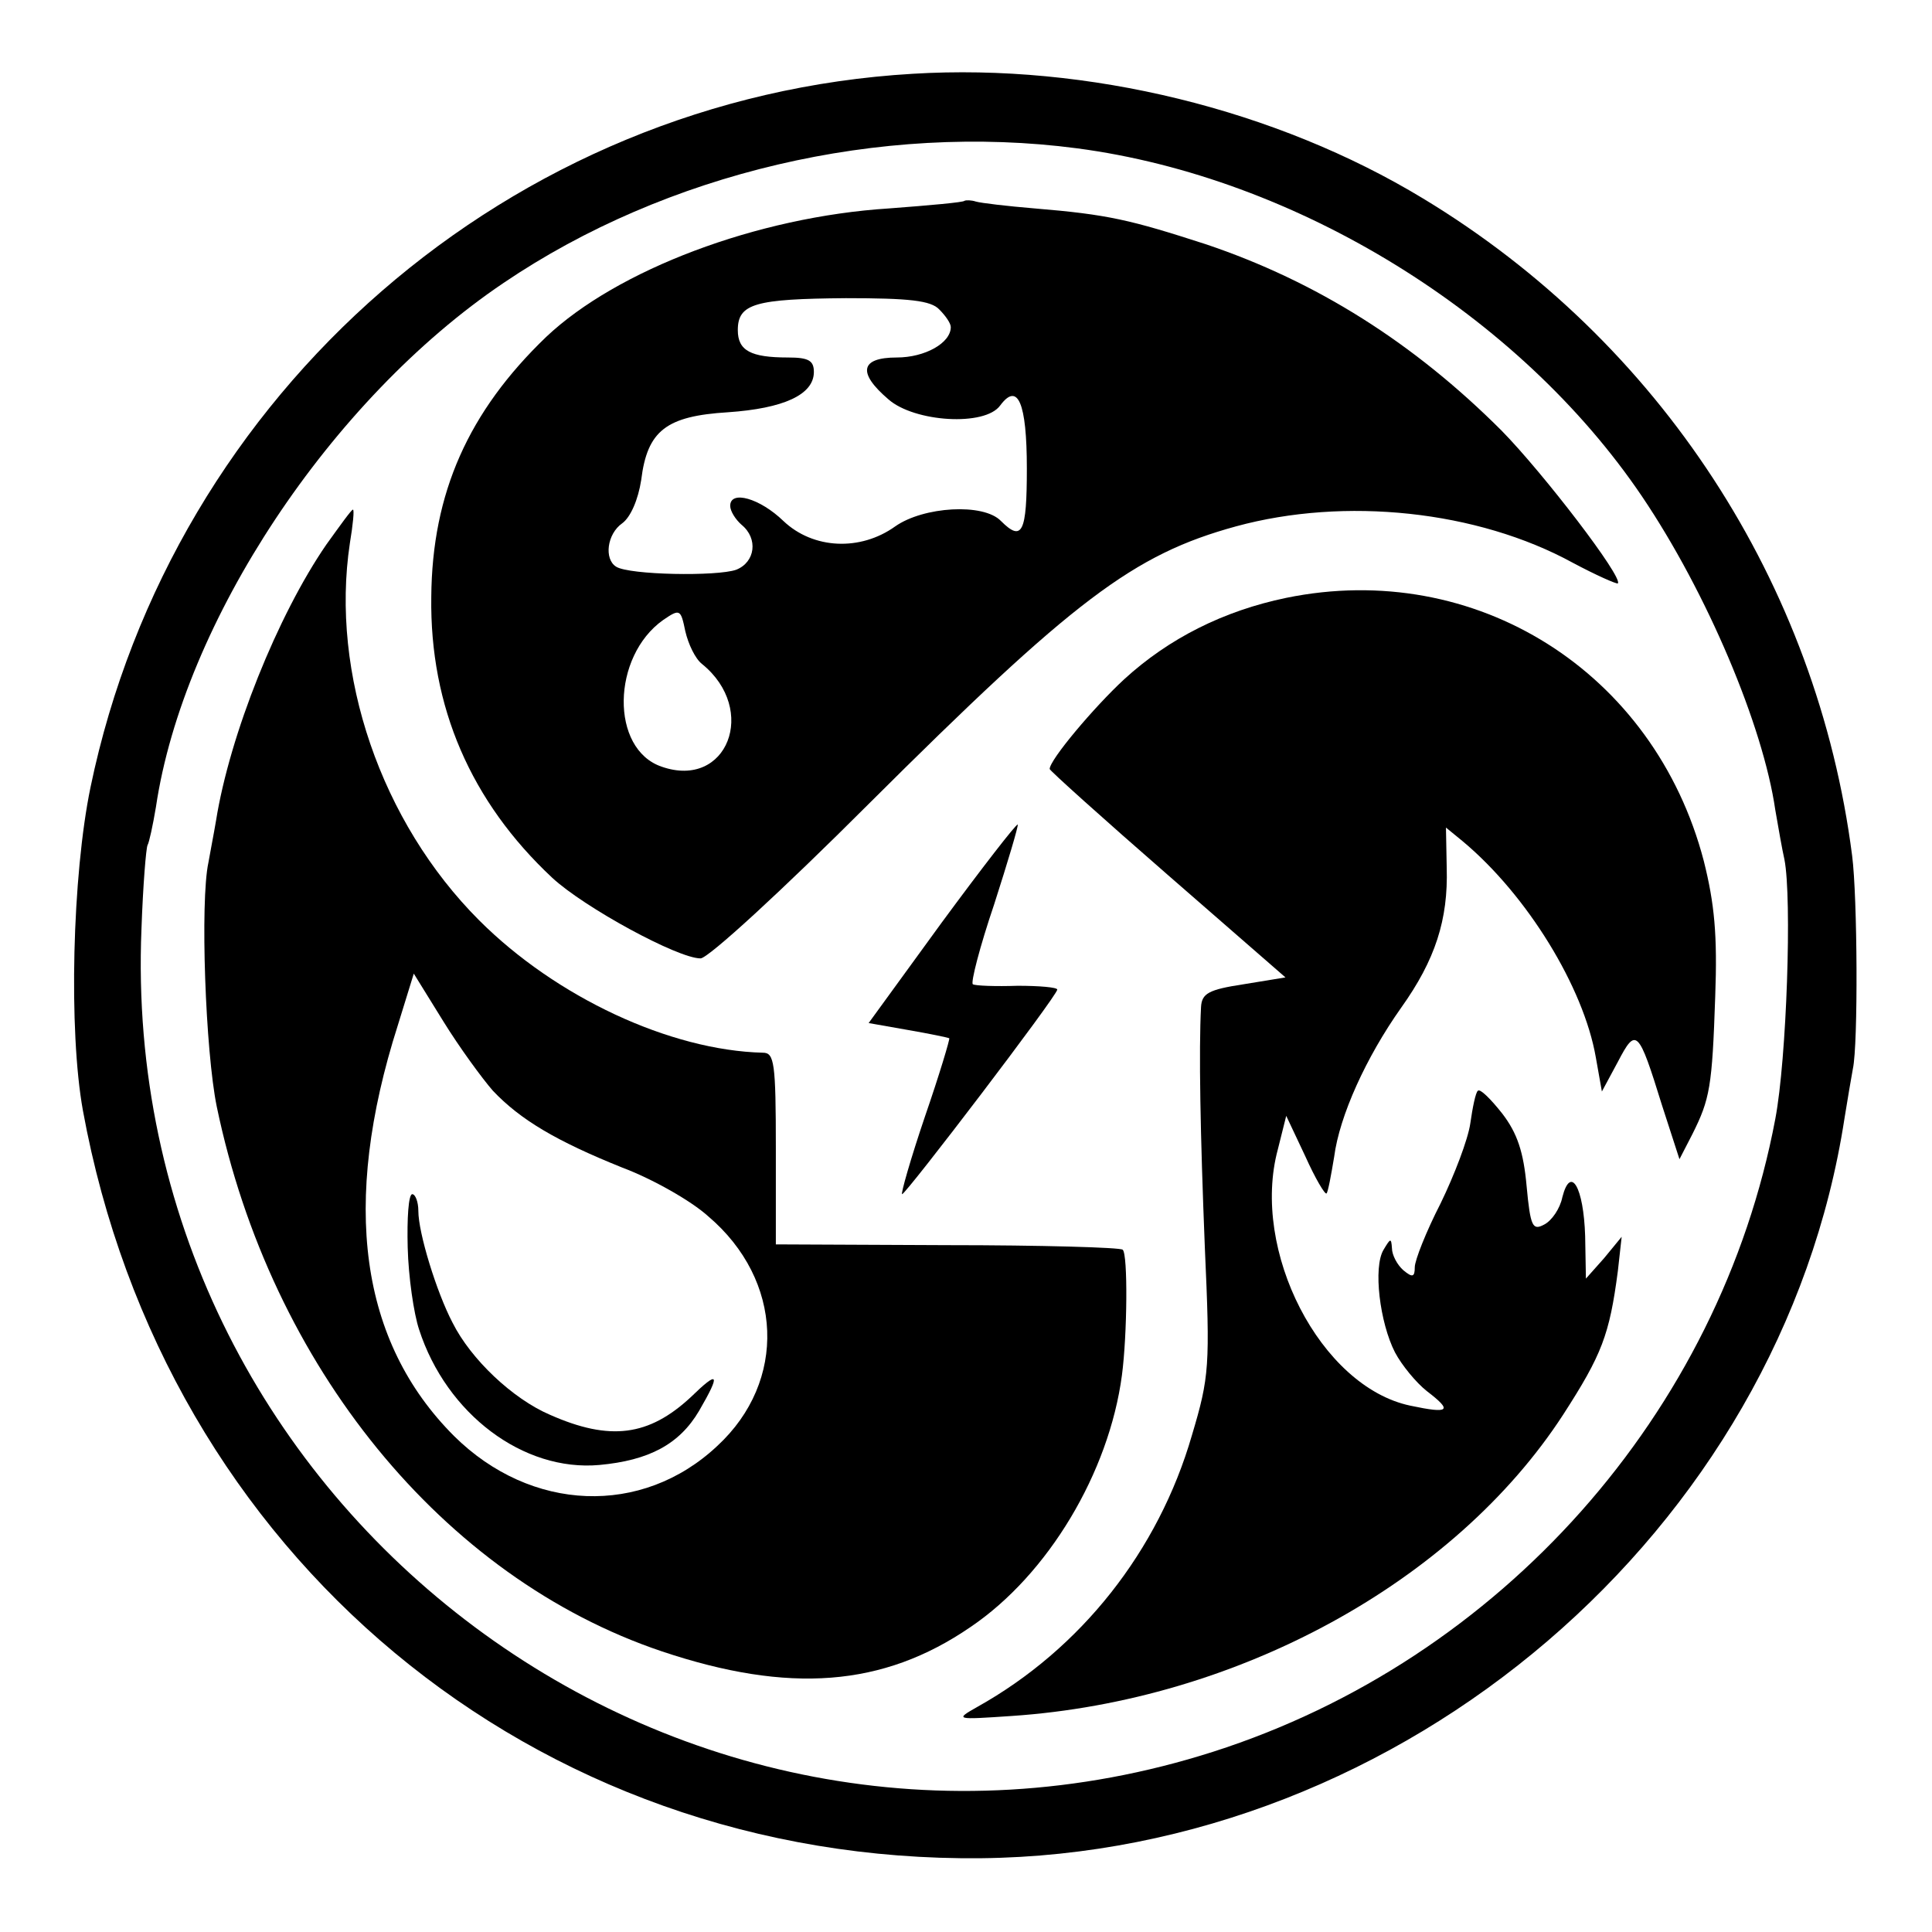
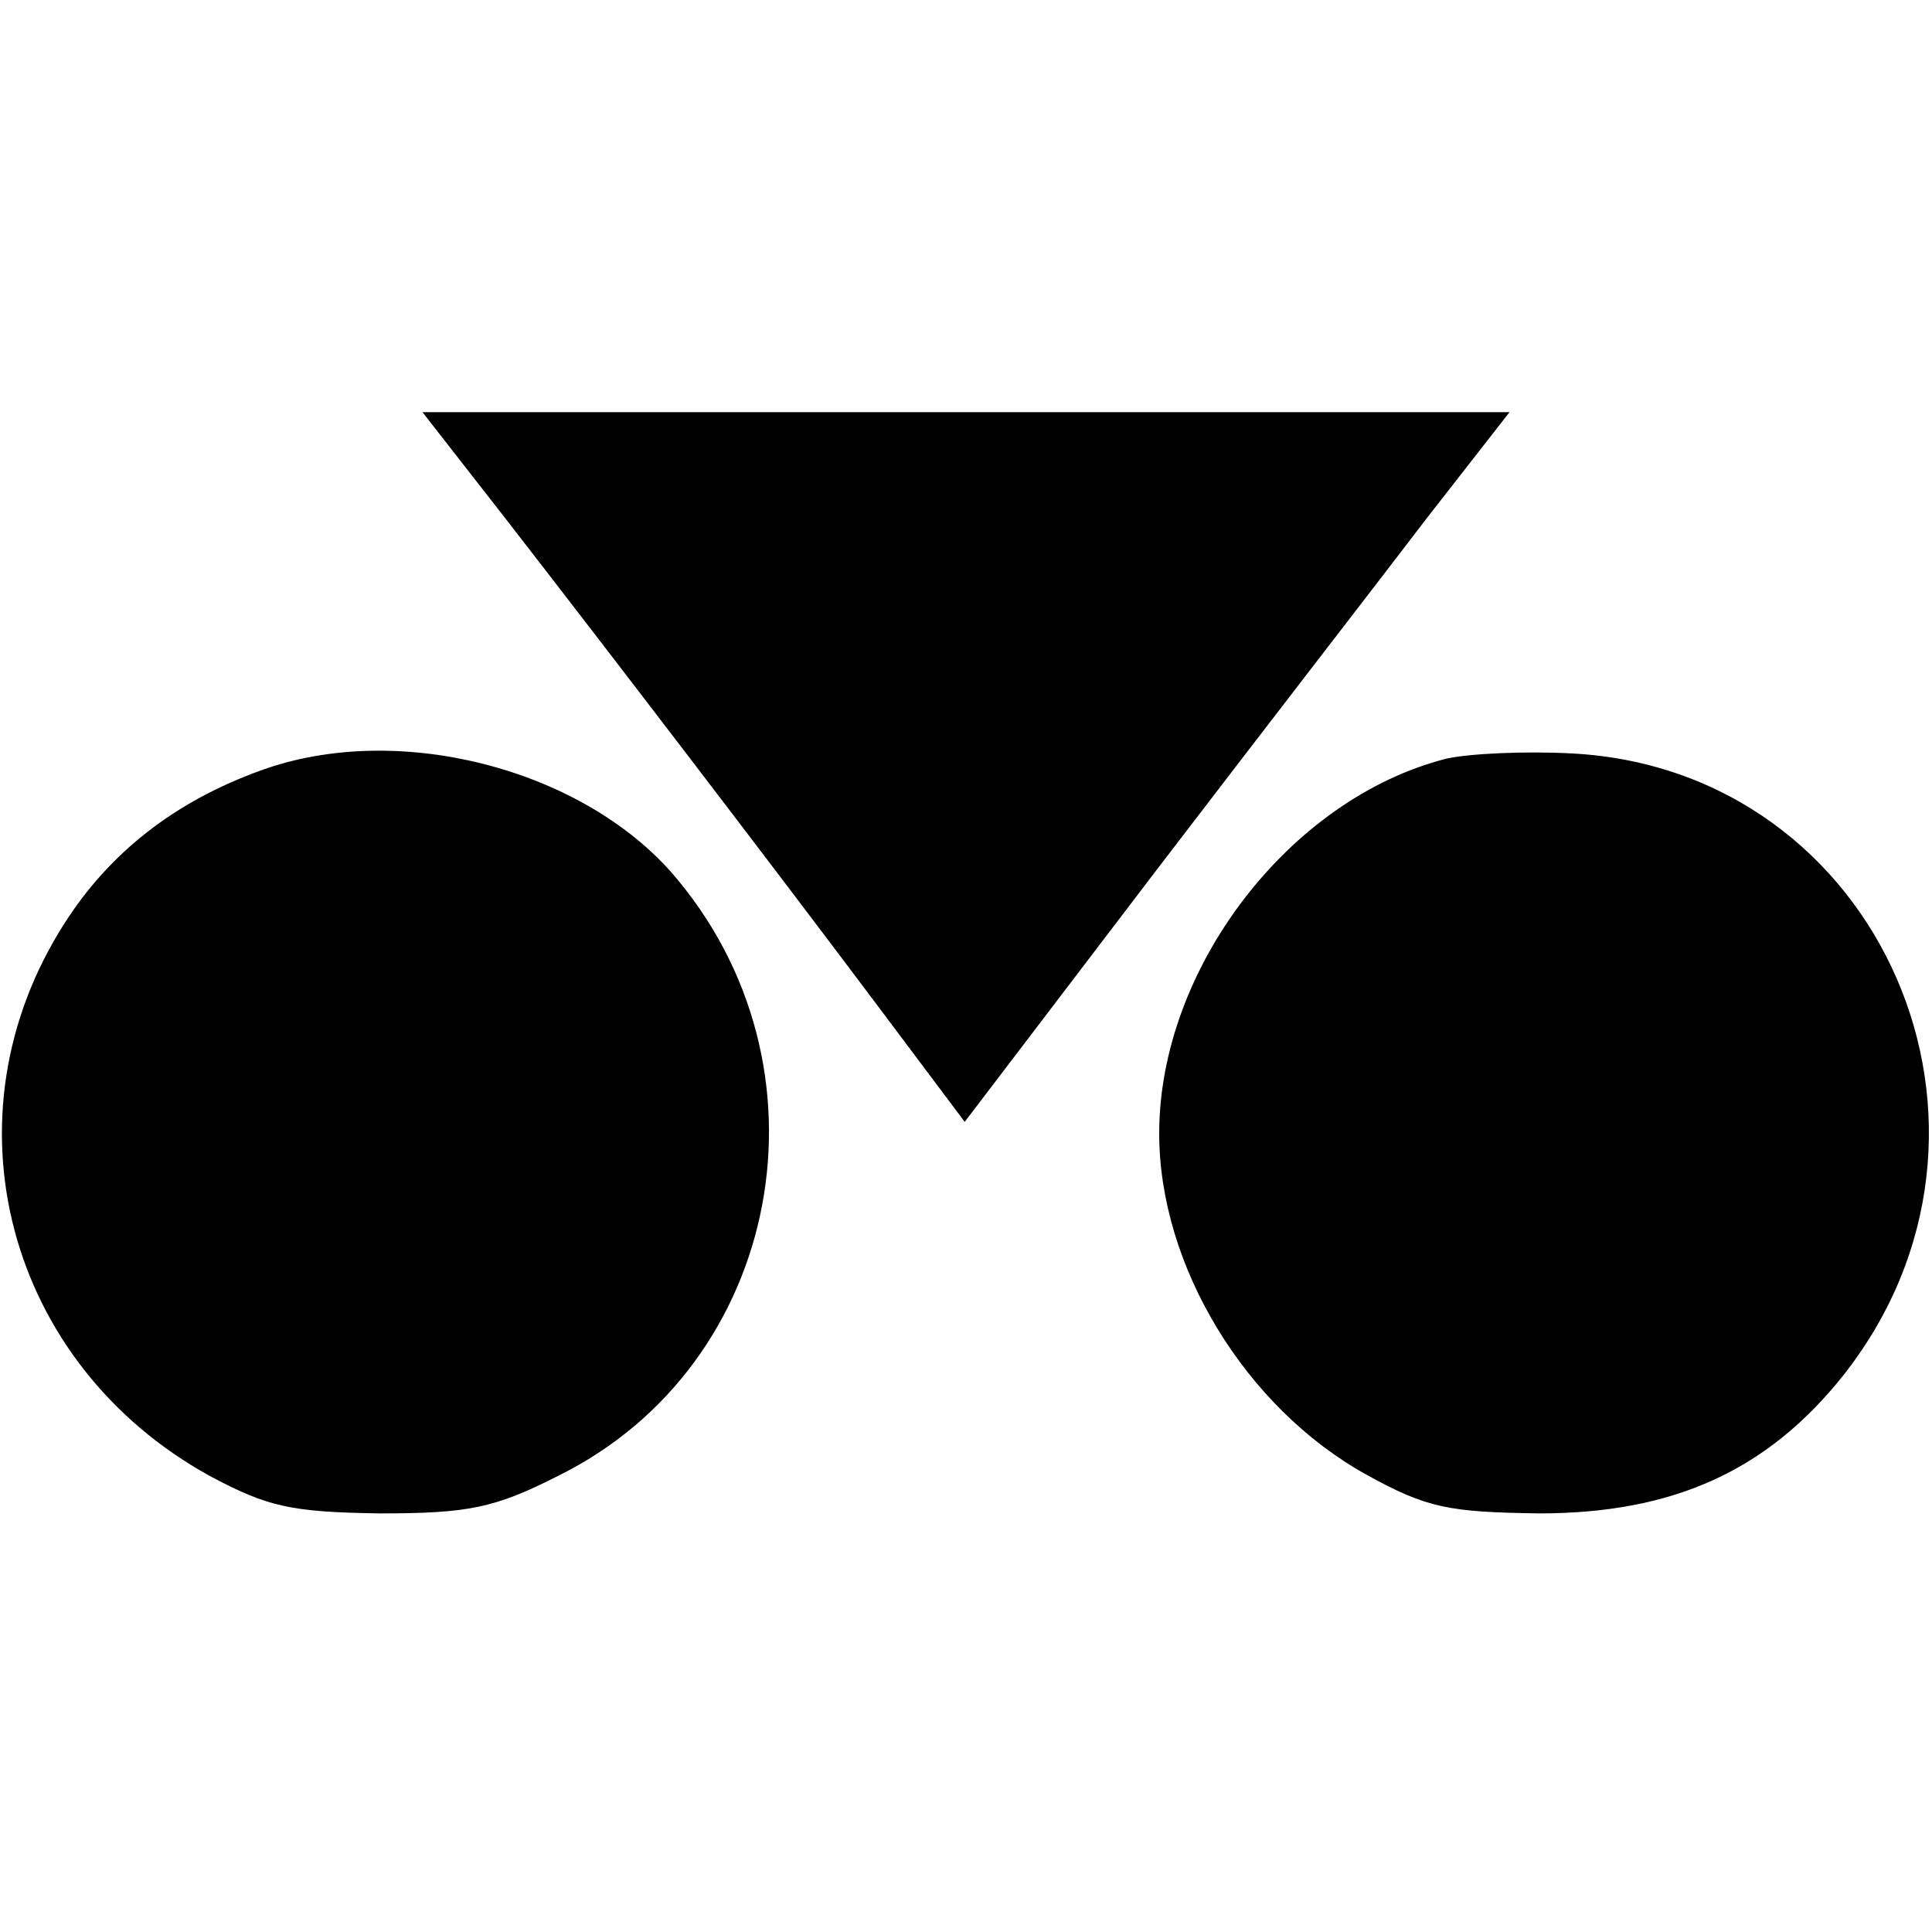
- <svg xmlns="http://www.w3.org/2000/svg" version="1.0" width="254pt" height="254pt" viewBox="0 0 254 254" preserveAspectRatio="xMidYMid meet">
-   <g transform="translate(0,254) scale(0.1,-0.1)" fill="#000000" stroke="none">
-     <path d="M1200 2443 c-528 -31 -973 -418 -1081 -938 -24 -116 -29 -320 -10 -425 107 -585 593 -989 1181 -983 555 6 1052 431 1135 973 4 25 9 54 11 65 7 32 6 226 -1 280 -46 358 -253 676 -564 864 -193 117 -441 178 -671 164z m216 -98 c288 -38 581 -218 743 -458 85 -126 159 -301 175 -412 4 -23 9 -52 12 -65 10 -51 3 -262 -12 -341 -73 -387 -361 -711 -739 -832 -713 -228 -1440 330 -1409 1082 2 57 6 106 8 110 2 3 7 26 11 50 36 243 230 536 457 689 214 145 496 211 754 177z" />
-     <path d="M1268 2276 c-1 -2 -46 -6 -99 -10 -174 -11 -358 -81 -451 -169 -102 -98 -150 -205 -151 -342 -2 -144 52 -269 159 -369 42 -39 165 -106 195 -106 10 0 107 89 221 203 270 269 348 328 483 365 143 39 317 21 443 -48 30 -16 57 -28 59 -27 7 8 -98 145 -153 201 -115 115 -243 196 -389 245 -99 32 -128 39 -225 47 -36 3 -70 7 -77 9 -6 2 -13 2 -15 1z m-33 -143 c8 -8 15 -18 15 -23 0 -21 -34 -40 -71 -40 -48 0 -52 -20 -11 -55 34 -30 127 -36 147 -8 23 31 35 4 35 -83 0 -84 -6 -97 -34 -69 -23 24 -102 19 -139 -7 -46 -33 -108 -30 -147 7 -31 30 -70 41 -70 20 0 -7 7 -18 15 -25 22 -18 18 -49 -7 -59 -25 -9 -141 -7 -158 4 -16 10 -12 43 8 57 11 8 21 31 25 57 8 65 33 84 114 89 73 5 113 23 113 53 0 15 -7 19 -34 19 -49 0 -66 9 -66 36 0 35 23 41 142 42 83 0 112 -3 123 -15z m-312 -466 c74 -60 33 -165 -53 -135 -68 23 -66 145 2 193 22 15 23 14 29 -15 4 -17 13 -36 22 -43z" />
-     <path d="M429 1824 c-64 -93 -127 -250 -145 -363 -3 -18 -8 -43 -10 -55 -11 -51 -4 -248 11 -321 71 -341 297 -619 585 -716 167 -56 291 -47 406 32 102 69 182 203 199 331 7 53 8 159 1 165 -3 3 -107 6 -231 6 l-225 1 0 126 c0 113 -2 126 -17 126 -122 3 -272 73 -373 174 -129 129 -196 324 -170 496 4 24 6 44 4 44 -2 0 -17 -21 -35 -46z m219 -718 c36 -38 83 -66 170 -101 40 -15 91 -44 113 -64 99 -84 104 -217 12 -302 -99 -93 -245 -87 -346 13 -124 124 -149 305 -74 540 l21 68 39 -63 c21 -34 51 -75 65 -91z" />
-     <path d="M536 900 c1 -39 8 -87 15 -108 36 -111 137 -187 237 -178 65 6 105 27 131 71 29 50 26 54 -11 18 -55 -51 -106 -58 -185 -23 -49 21 -104 73 -128 121 -21 40 -45 118 -45 147 0 12 -4 22 -8 22 -5 0 -7 -32 -6 -70z" />
-     <path d="M1691 1754 c-82 -17 -154 -53 -213 -107 -40 -37 -98 -106 -98 -118 0 -2 70 -65 155 -139 l155 -135 -55 -9 c-46 -7 -55 -12 -56 -30 -3 -57 -1 -166 5 -316 7 -156 6 -170 -17 -247 -44 -152 -146 -281 -282 -357 -30 -17 -29 -17 45 -12 297 20 582 176 725 396 51 79 61 105 72 189 l5 45 -23 -28 -24 -27 -1 56 c-2 64 -19 94 -30 51 -3 -15 -14 -31 -24 -36 -15 -8 -18 -3 -23 51 -4 44 -12 69 -32 95 -15 19 -29 33 -32 30 -3 -2 -7 -22 -10 -43 -3 -21 -21 -68 -39 -105 -19 -37 -34 -75 -34 -84 0 -13 -3 -14 -15 -4 -8 7 -15 20 -15 29 -1 14 -2 13 -11 -2 -14 -23 -5 -96 15 -135 9 -17 28 -40 42 -51 34 -26 30 -30 -22 -19 -118 25 -210 204 -174 337 l11 44 25 -53 c13 -29 26 -51 28 -49 2 2 6 24 10 48 7 54 42 131 88 196 45 63 62 116 60 184 l-1 53 22 -18 c85 -71 159 -192 175 -284 l8 -45 21 39 c24 46 27 43 58 -57 l23 -71 17 33 c23 46 26 62 30 181 3 81 -1 122 -15 178 -65 249 -300 397 -549 346z" />
-     <path d="M1238 1327 l-96 -132 51 -9 c29 -5 53 -10 55 -11 1 -1 -13 -48 -32 -103 -19 -56 -32 -102 -30 -102 5 0 204 261 204 269 0 3 -24 5 -52 5 -29 -1 -56 0 -59 2 -3 2 9 49 28 105 18 56 32 103 31 105 -2 1 -47 -57 -100 -129z" />
+ <svg xmlns="http://www.w3.org/2000/svg" version="1.0" width="150pt" height="150pt" viewBox="0 0 150 150" preserveAspectRatio="xMidYMid meet">
+   <g transform="translate(0,150) scale(0.1,-0.1)" fill="#000000" stroke="none">
+     <path d="M392 1098 c83 -107 207 -269 291 -381 l66 -88 147 193 c81 106 177 230 212 276 l64 82 -422 0 -422 0 64 -82z" />
+     <path d="M203 902 c-67 -24 -118 -64 -153 -119 -96 -150 -45 -342 113 -429 45 -24 63 -28 132 -29 68 0 89 4 138 29 175 86 219 319 88 469 -72 81 -213 117 -318 79z" />
+     <path d="M1123 911 c-122 -31 -223 -163 -223 -291 0 -103 67 -213 161 -265 47 -26 64 -29 134 -30 104 0 177 33 236 107 151 191 30 470 -210 483 -36 2 -80 0 -98 -4z" />
  </g>
</svg>
